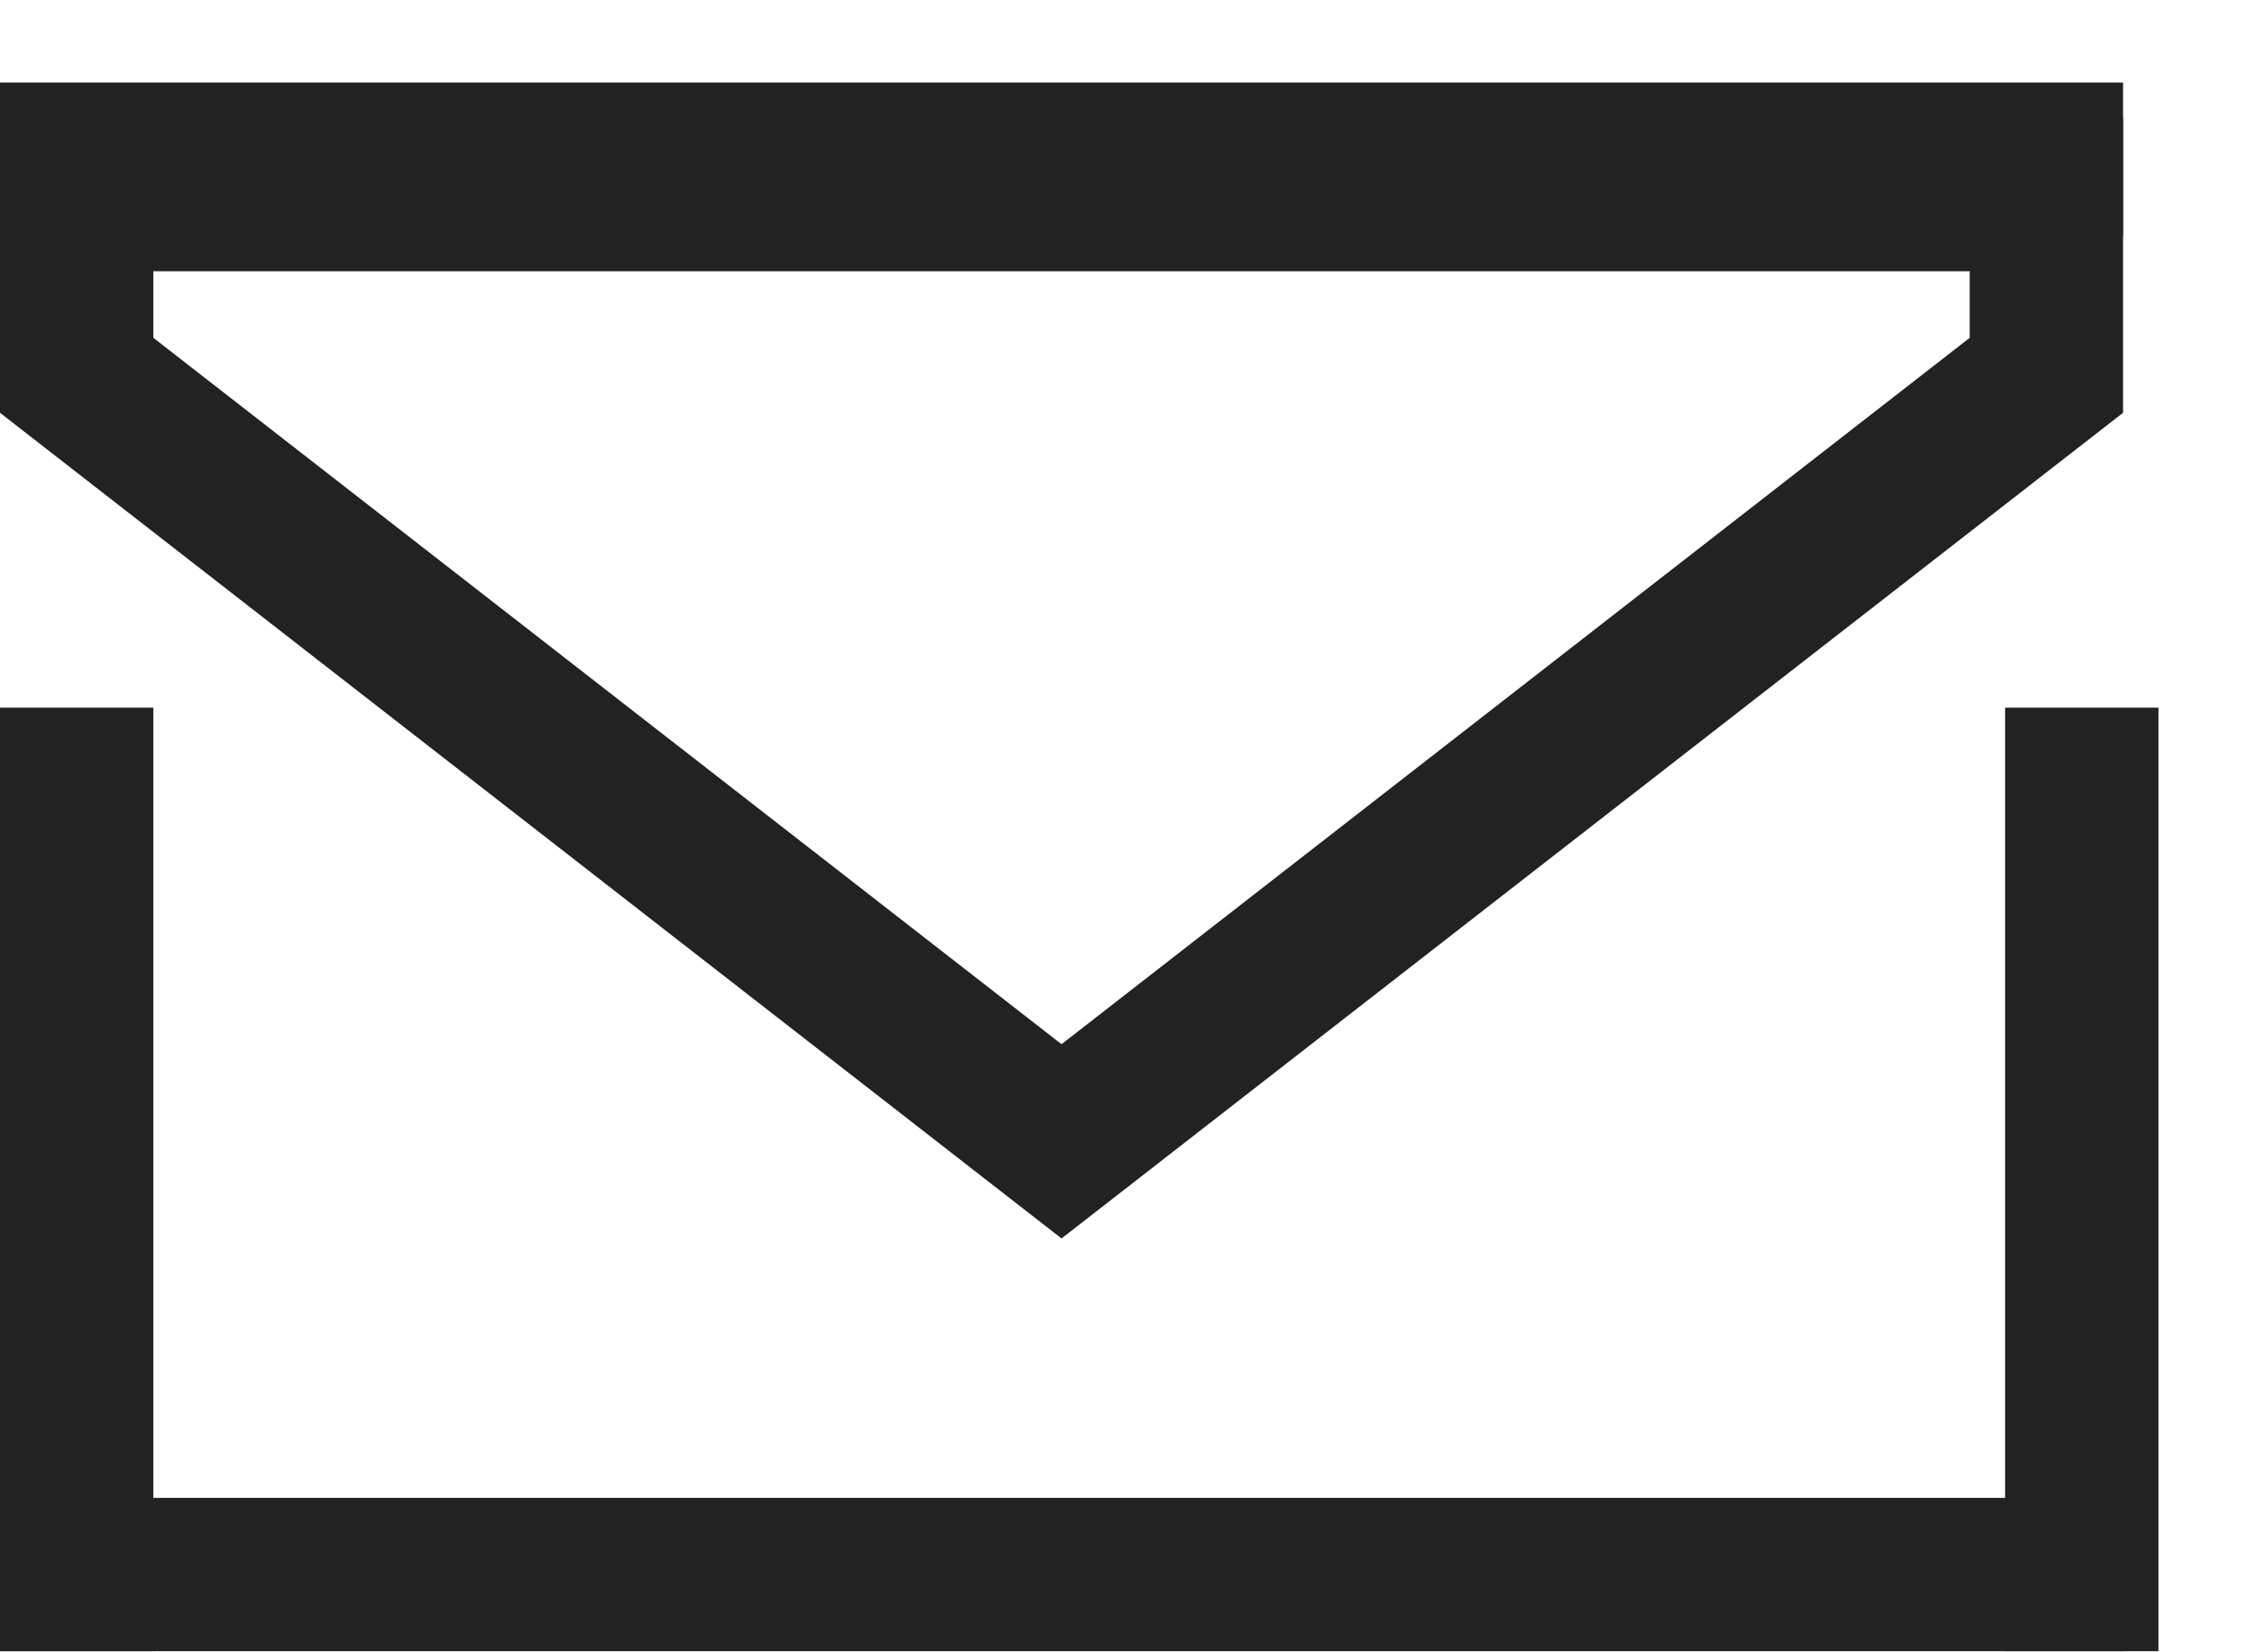
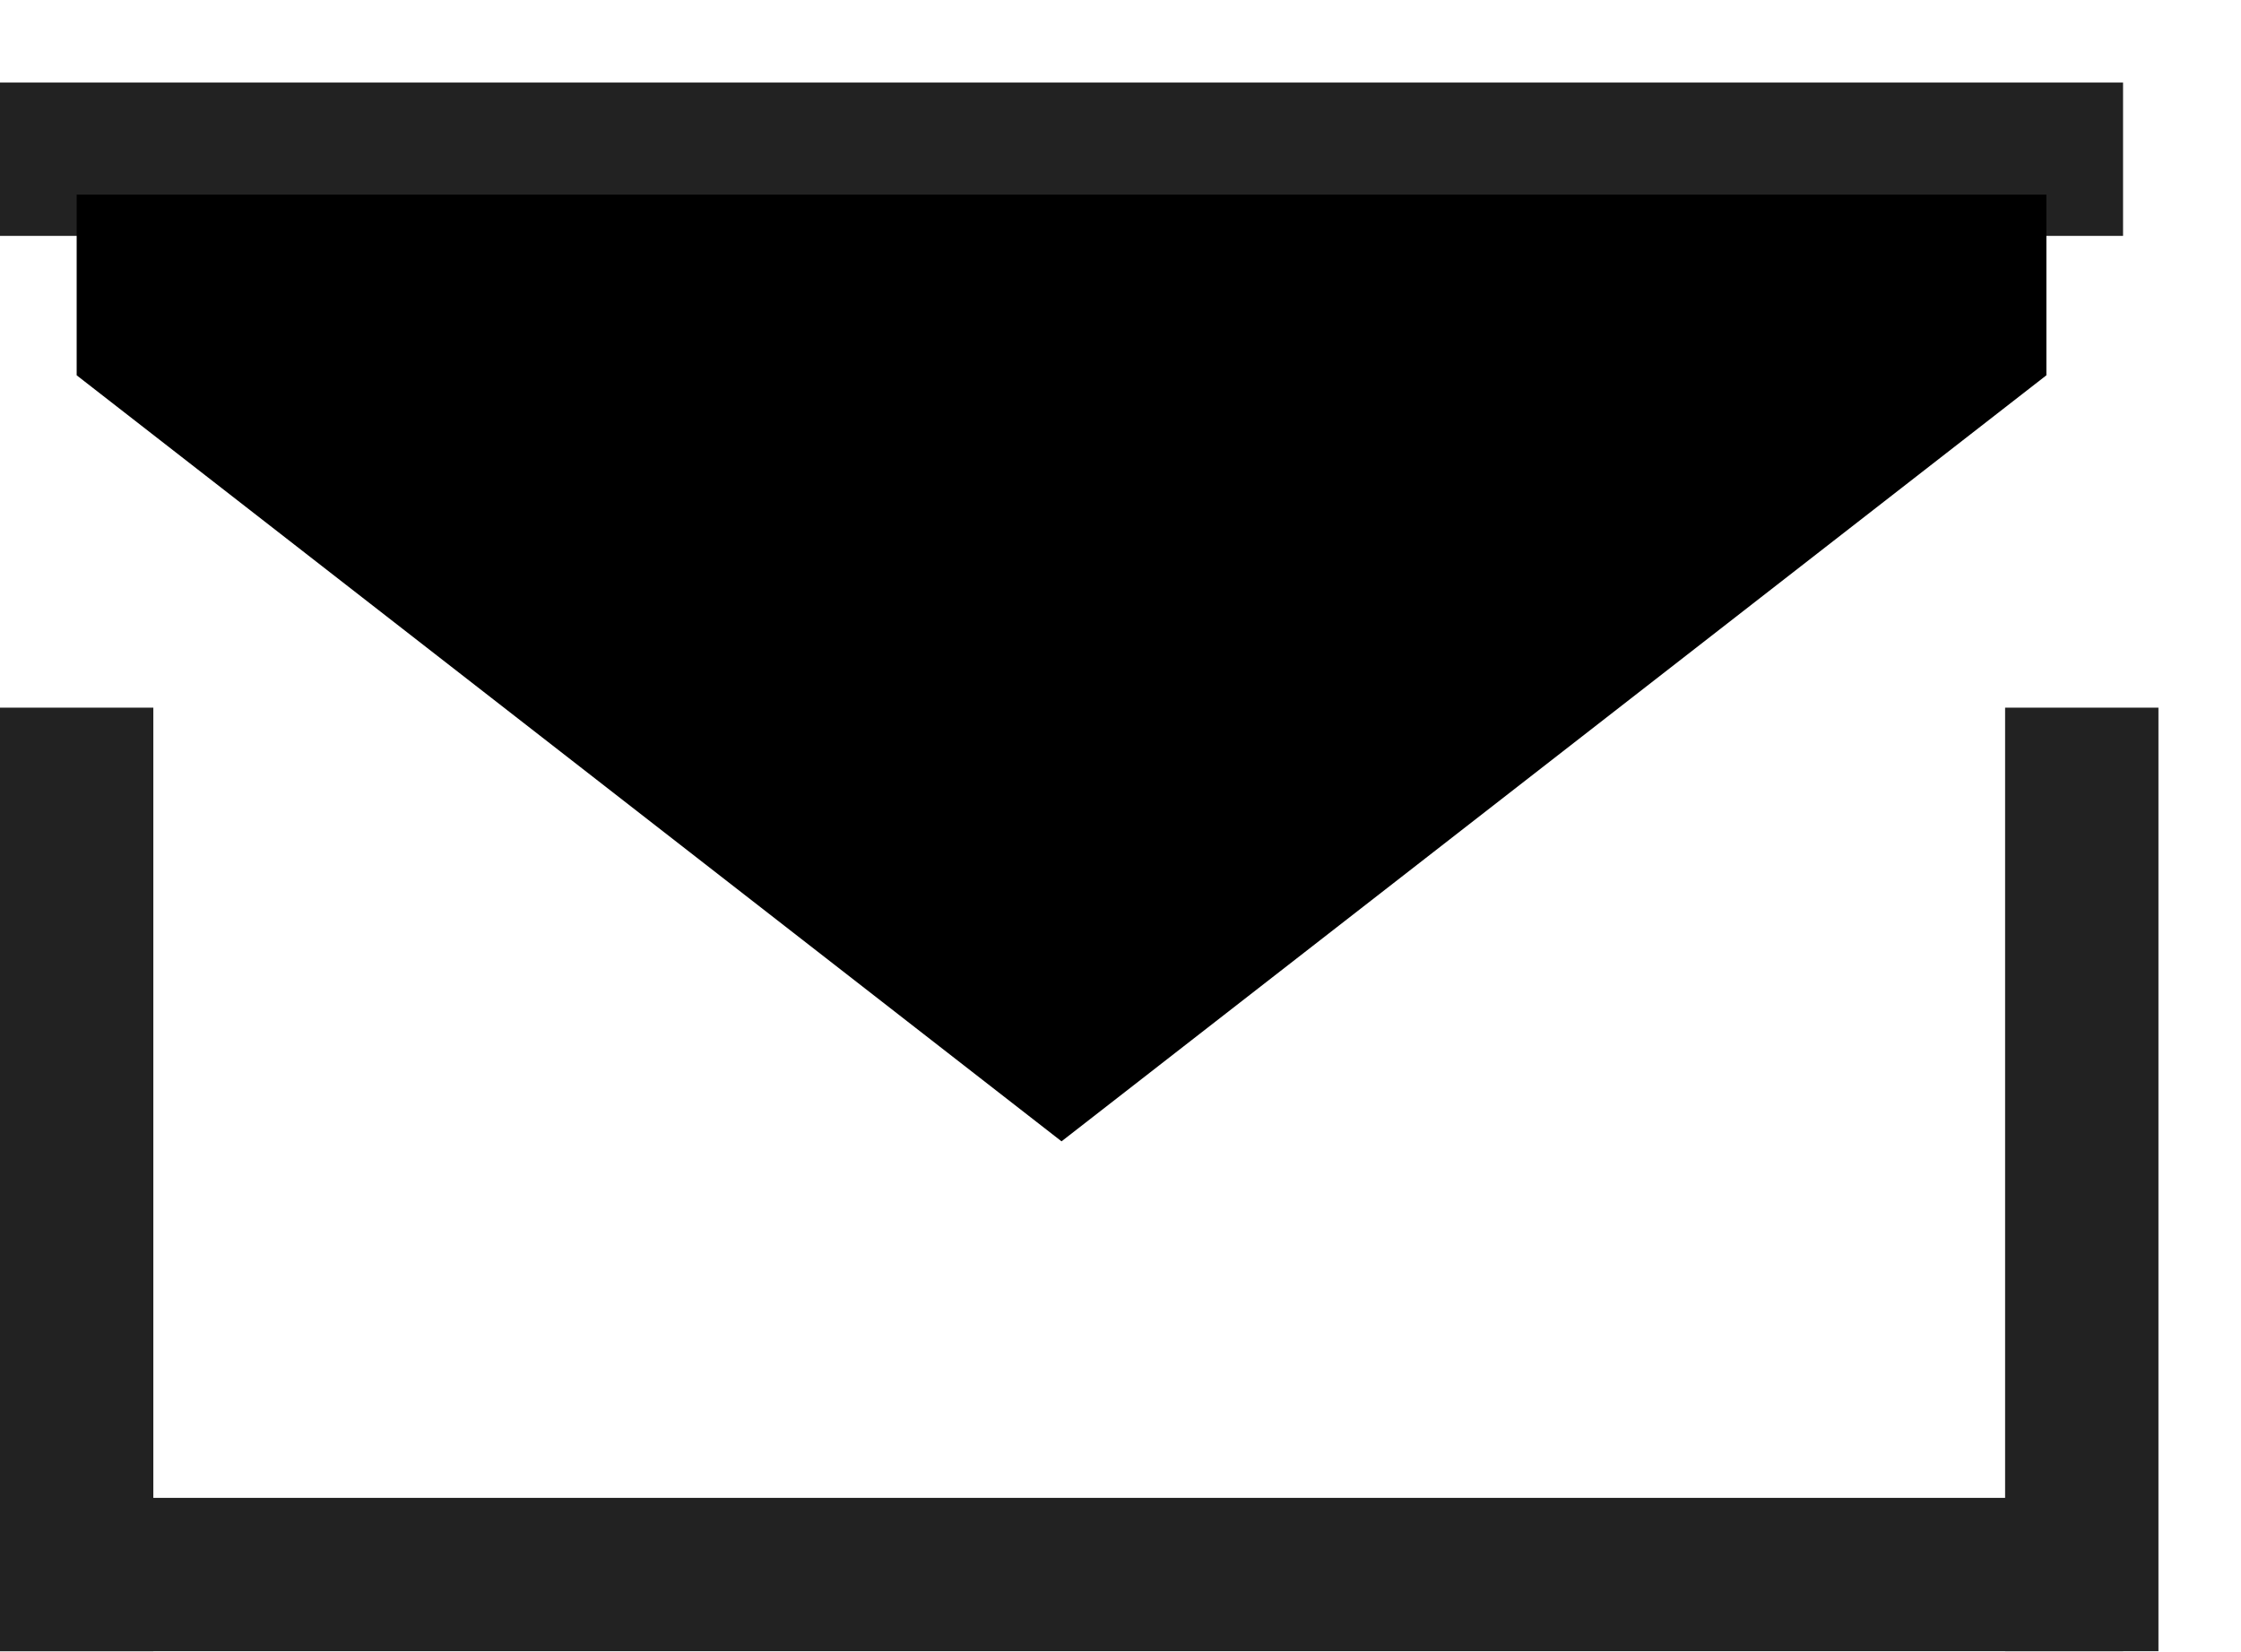
- <svg xmlns="http://www.w3.org/2000/svg" width="19" height="14" viewBox="0 0 19 14" fill="none">
+ <svg xmlns="http://www.w3.org/2000/svg" width="19" height="14" viewBox="0 0 19 14">
  <line x1="0.65" y1="6" x2="0.65" y2="14" stroke="#222222" stroke-width="1.3" />
  <line x1="17.65" y1="6" x2="17.65" y2="14" stroke="#222222" stroke-width="1.3" />
  <line y1="13.35" x2="18" y2="13.35" stroke="#222222" stroke-width="1.3" />
  <line y1="1.35" x2="18" y2="1.35" stroke="#222222" stroke-width="1.3" />
-   <path d="M17.35 3.182L9 9.677L0.65 3.182V1.65H3.5L9 1.65H14H17.35V3.182Z" stroke="#222222" stroke-width="1.3" />
+   <path d="M17.35 3.182L9 9.677L0.65 3.182V1.65H3.5L9 1.65H14H17.35V3.182Z" stroke-width="1.3" />
</svg>
